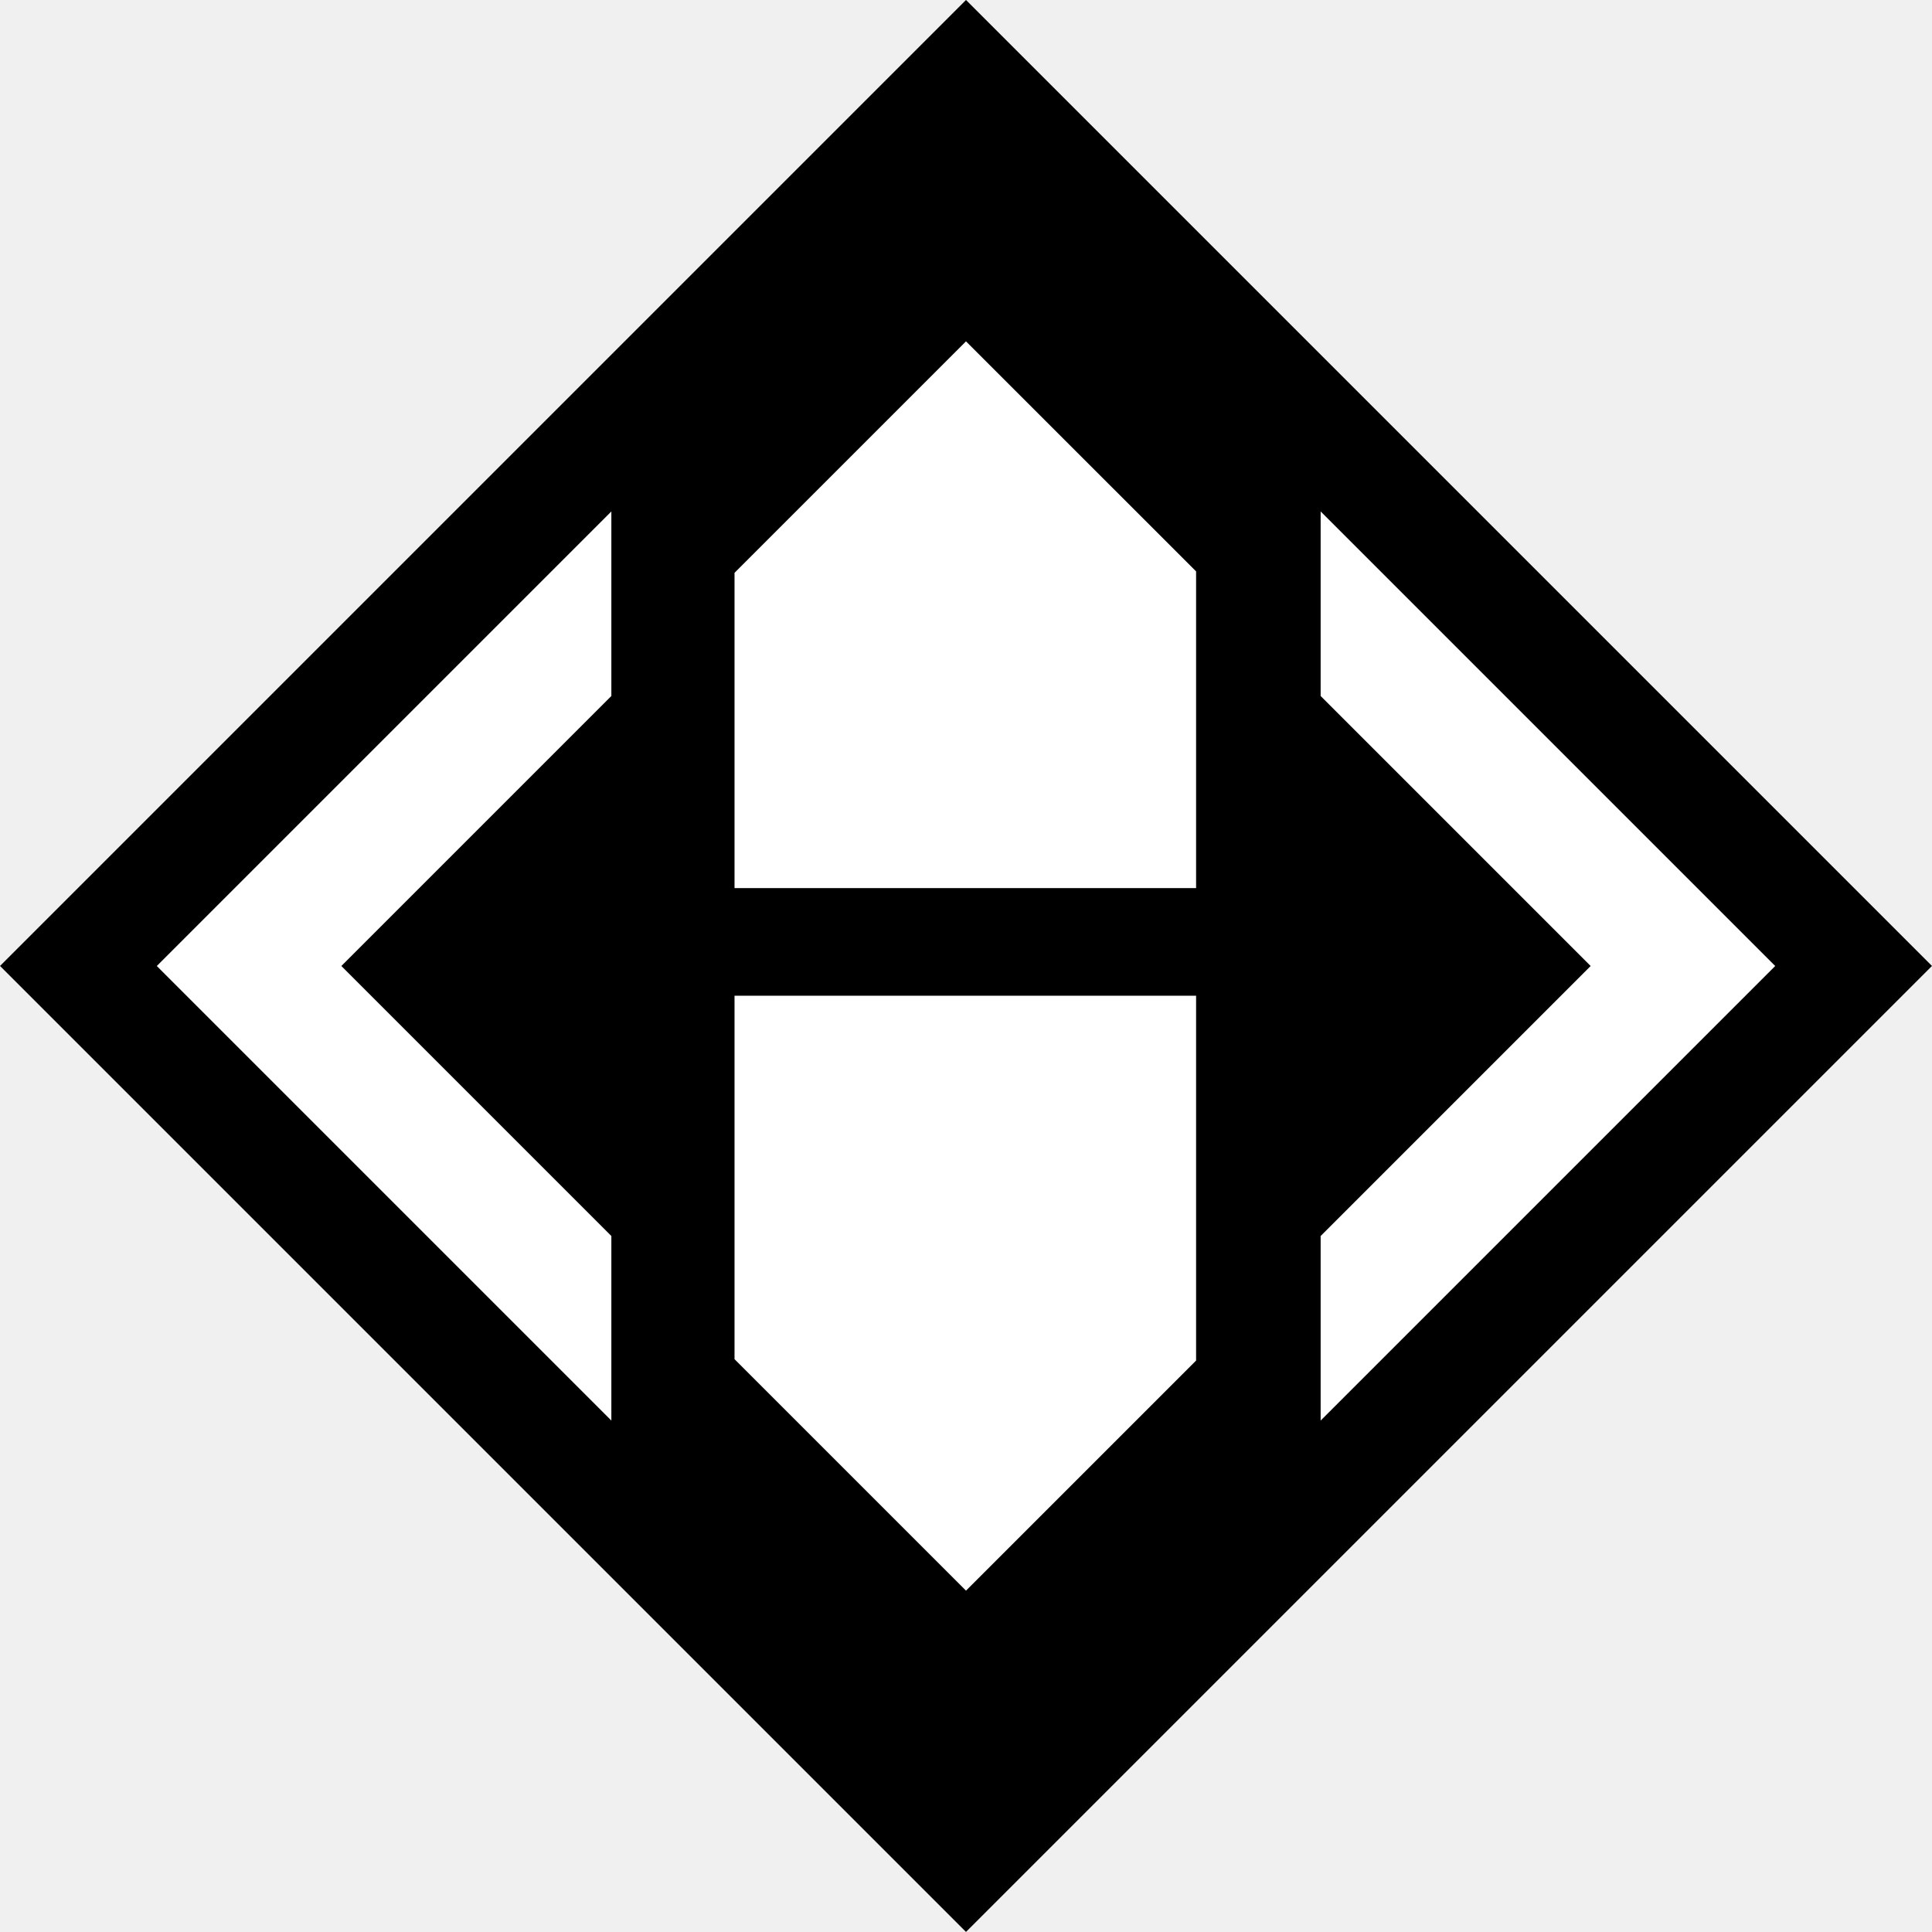
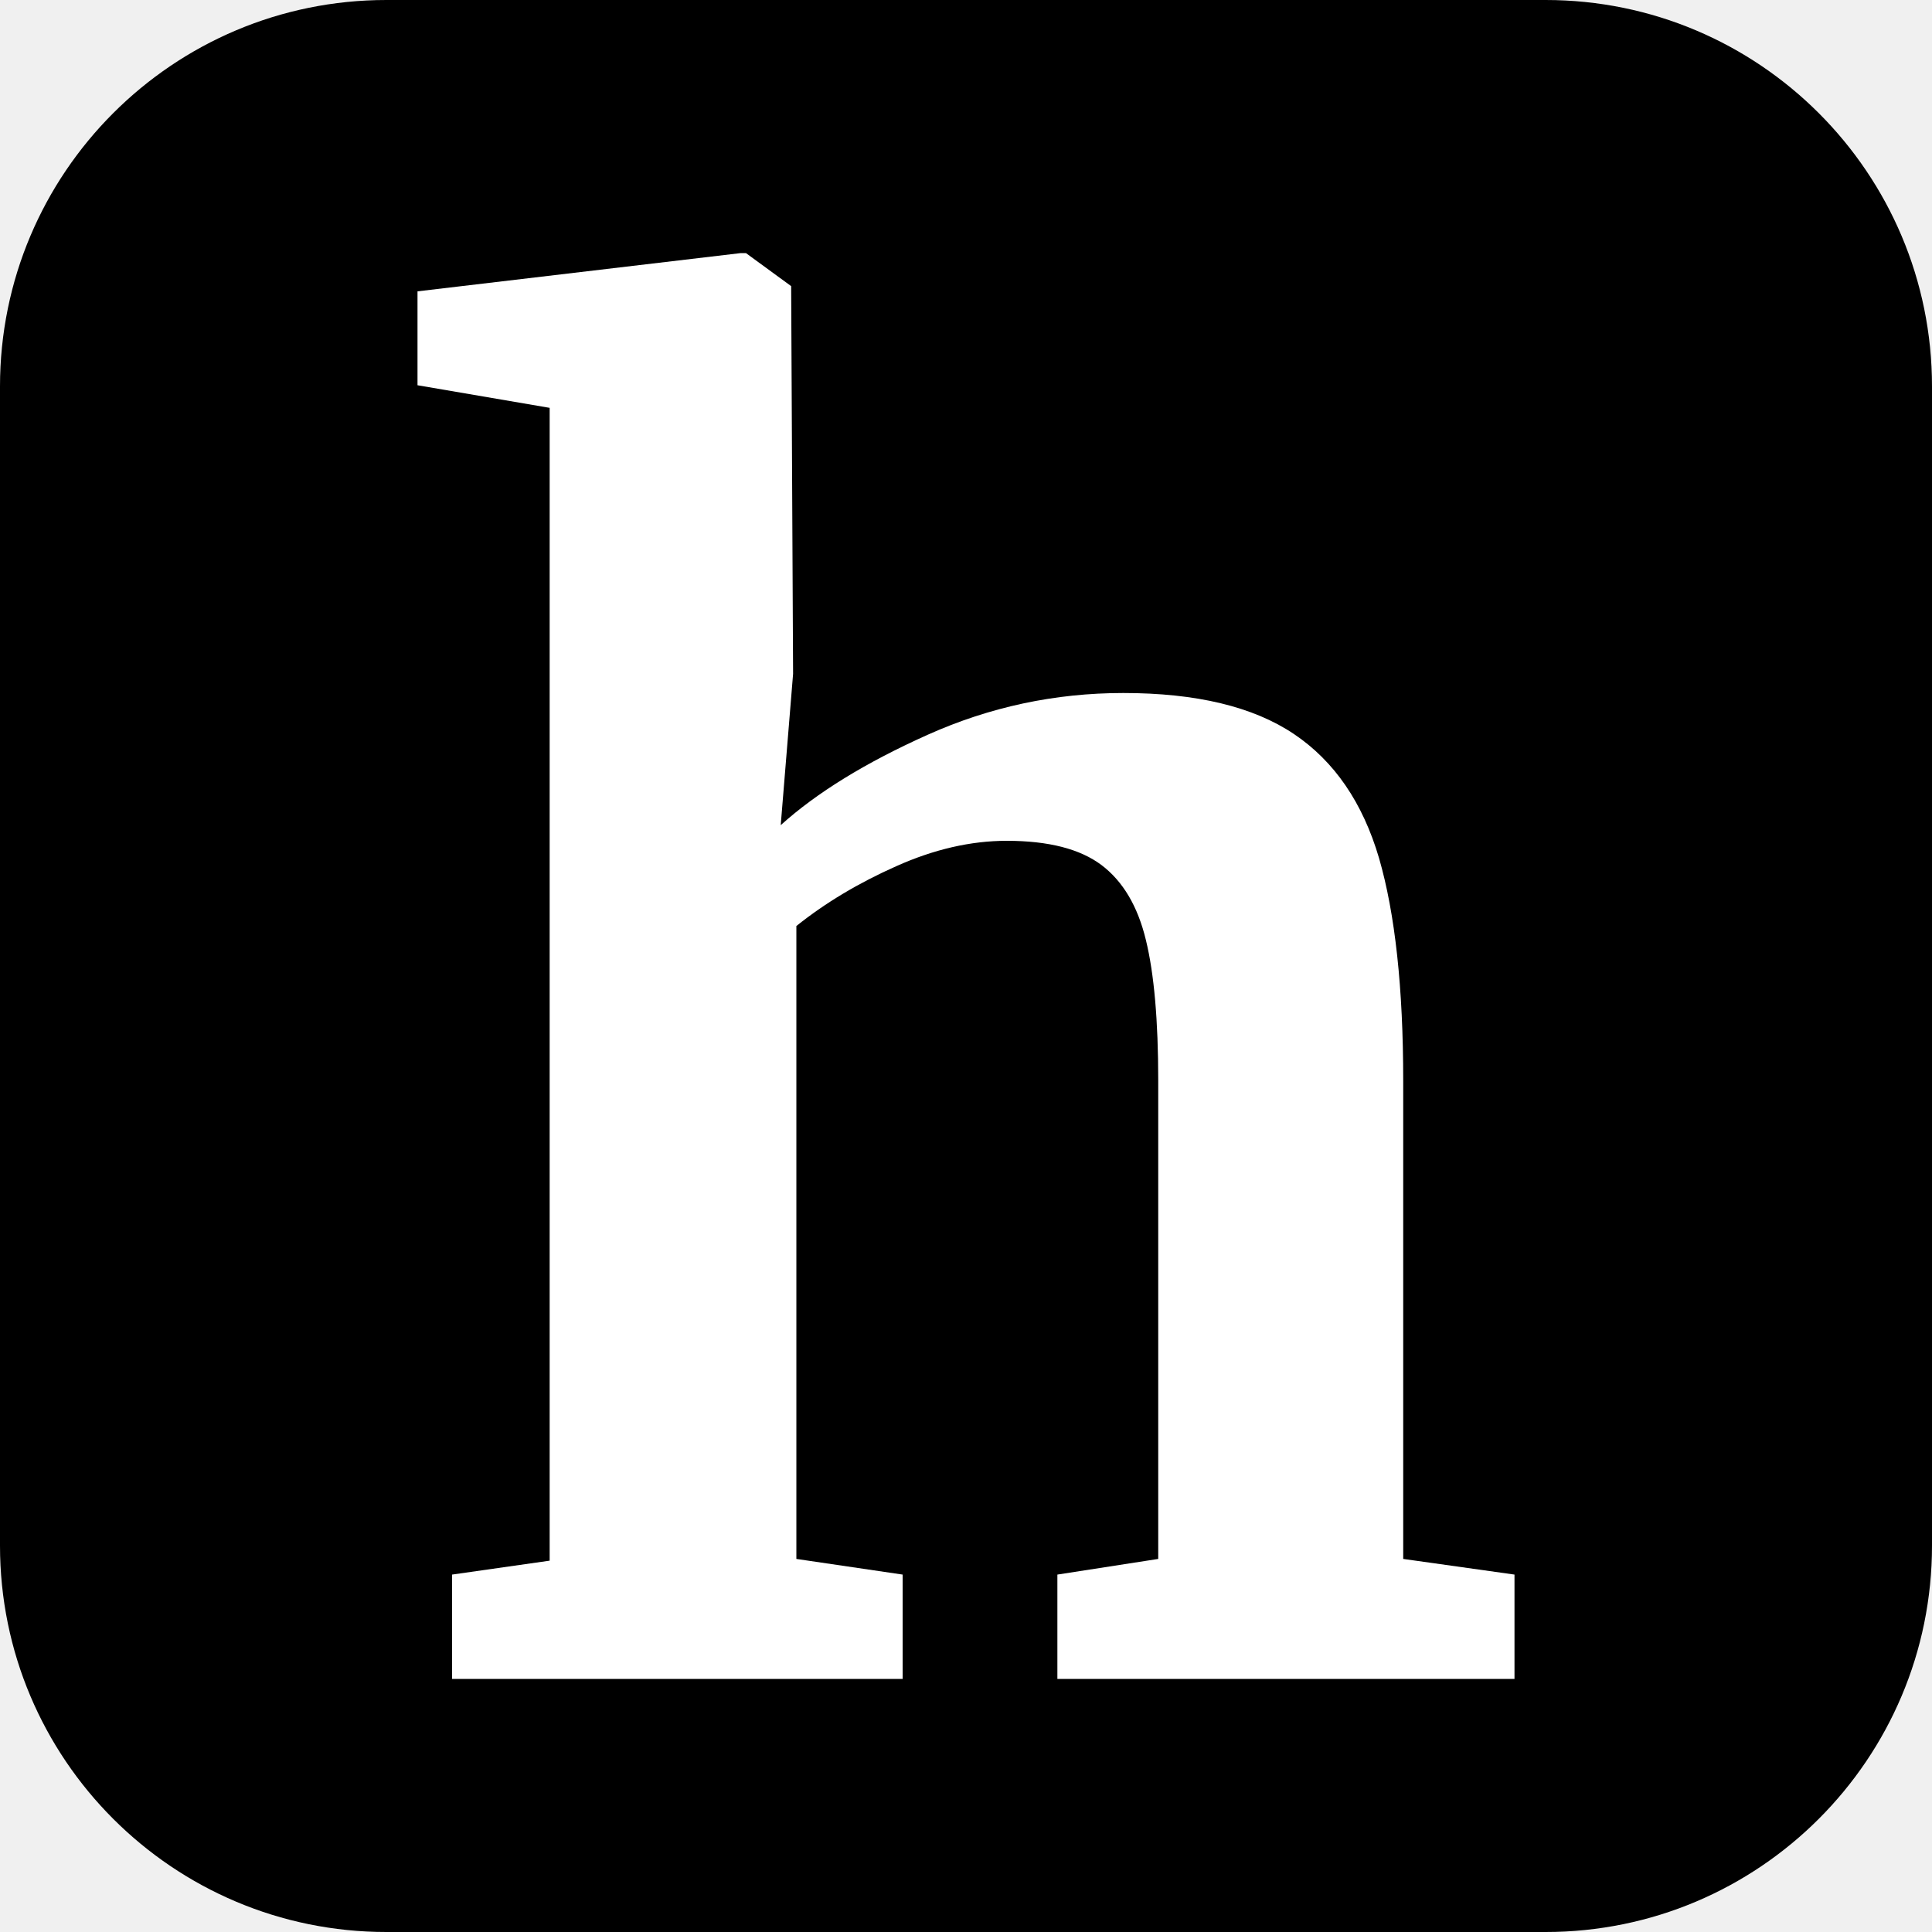
- <svg xmlns="http://www.w3.org/2000/svg" version="1.1" id="Layer_1" x="0px" y="0px" width="32px" height="32px" viewBox="0 0 32 32" enable-background="new 0 0 32 32" xml:space="preserve">
-   <g>
-     <rect x="4.686" y="4.686" transform="matrix(0.7071 0.7071 -0.7071 0.7071 16 -6.6274)" fill="#000000" width="22.627" height="22.627" />
-     <polygon fill="#FFFFFF" points="29.403,16 21.874,23.529 21.874,20.472 26.346,16 21.874,11.528 21.874,8.471  " />
-     <polygon fill="#FFFFFF" points="19.811,9.464 19.811,14.71 12.166,14.71 12.166,9.488 16,5.654  " />
-     <polygon fill="#FFFFFF" points="19.811,16.492 19.811,22.535 16,26.346 12.166,22.512 12.166,16.492  " />
-     <polygon fill="#FFFFFF" points="10.126,11.528 5.654,16 10.126,20.472 10.126,23.529 2.597,16 10.126,8.471  " />
-   </g>
+ <svg xmlns="http://www.w3.org/2000/svg" width="256" height="256" viewBox="0 0 100 100">
+   <rect width="100" height="100" rx="20" fill="#000000" />
+   <path fill="#fff" d="M28.45 80.78L28.45 21.11L21.61 19.94L21.61 15.08L38.34 13.10L38.61 13.10L40.95 14.81L41.05 34.88L40.41 42.71Q43.20 40.19 48.02 38.03Q52.84 35.87 58.14 35.87L58.14 35.87Q63.81 35.87 66.97 37.99Q70.11 40.10 71.38 44.42Q72.63 48.74 72.63 55.94L72.63 55.94L72.63 80.69L78.39 81.50L78.39 86.90L54.73 86.90L54.73 81.50L59.95 80.69L59.95 55.94Q59.95 51.26 59.31 48.65Q58.68 46.04 57.02 44.78Q55.35 43.52 52.11 43.52L52.11 43.52Q49.33 43.52 46.40 44.83Q43.47 46.13 41.22 47.93L41.22 47.93L41.22 80.69L46.72 81.50L46.72 86.90L23.40 86.90L23.40 81.50L28.45 80.78Z" />
</svg>
